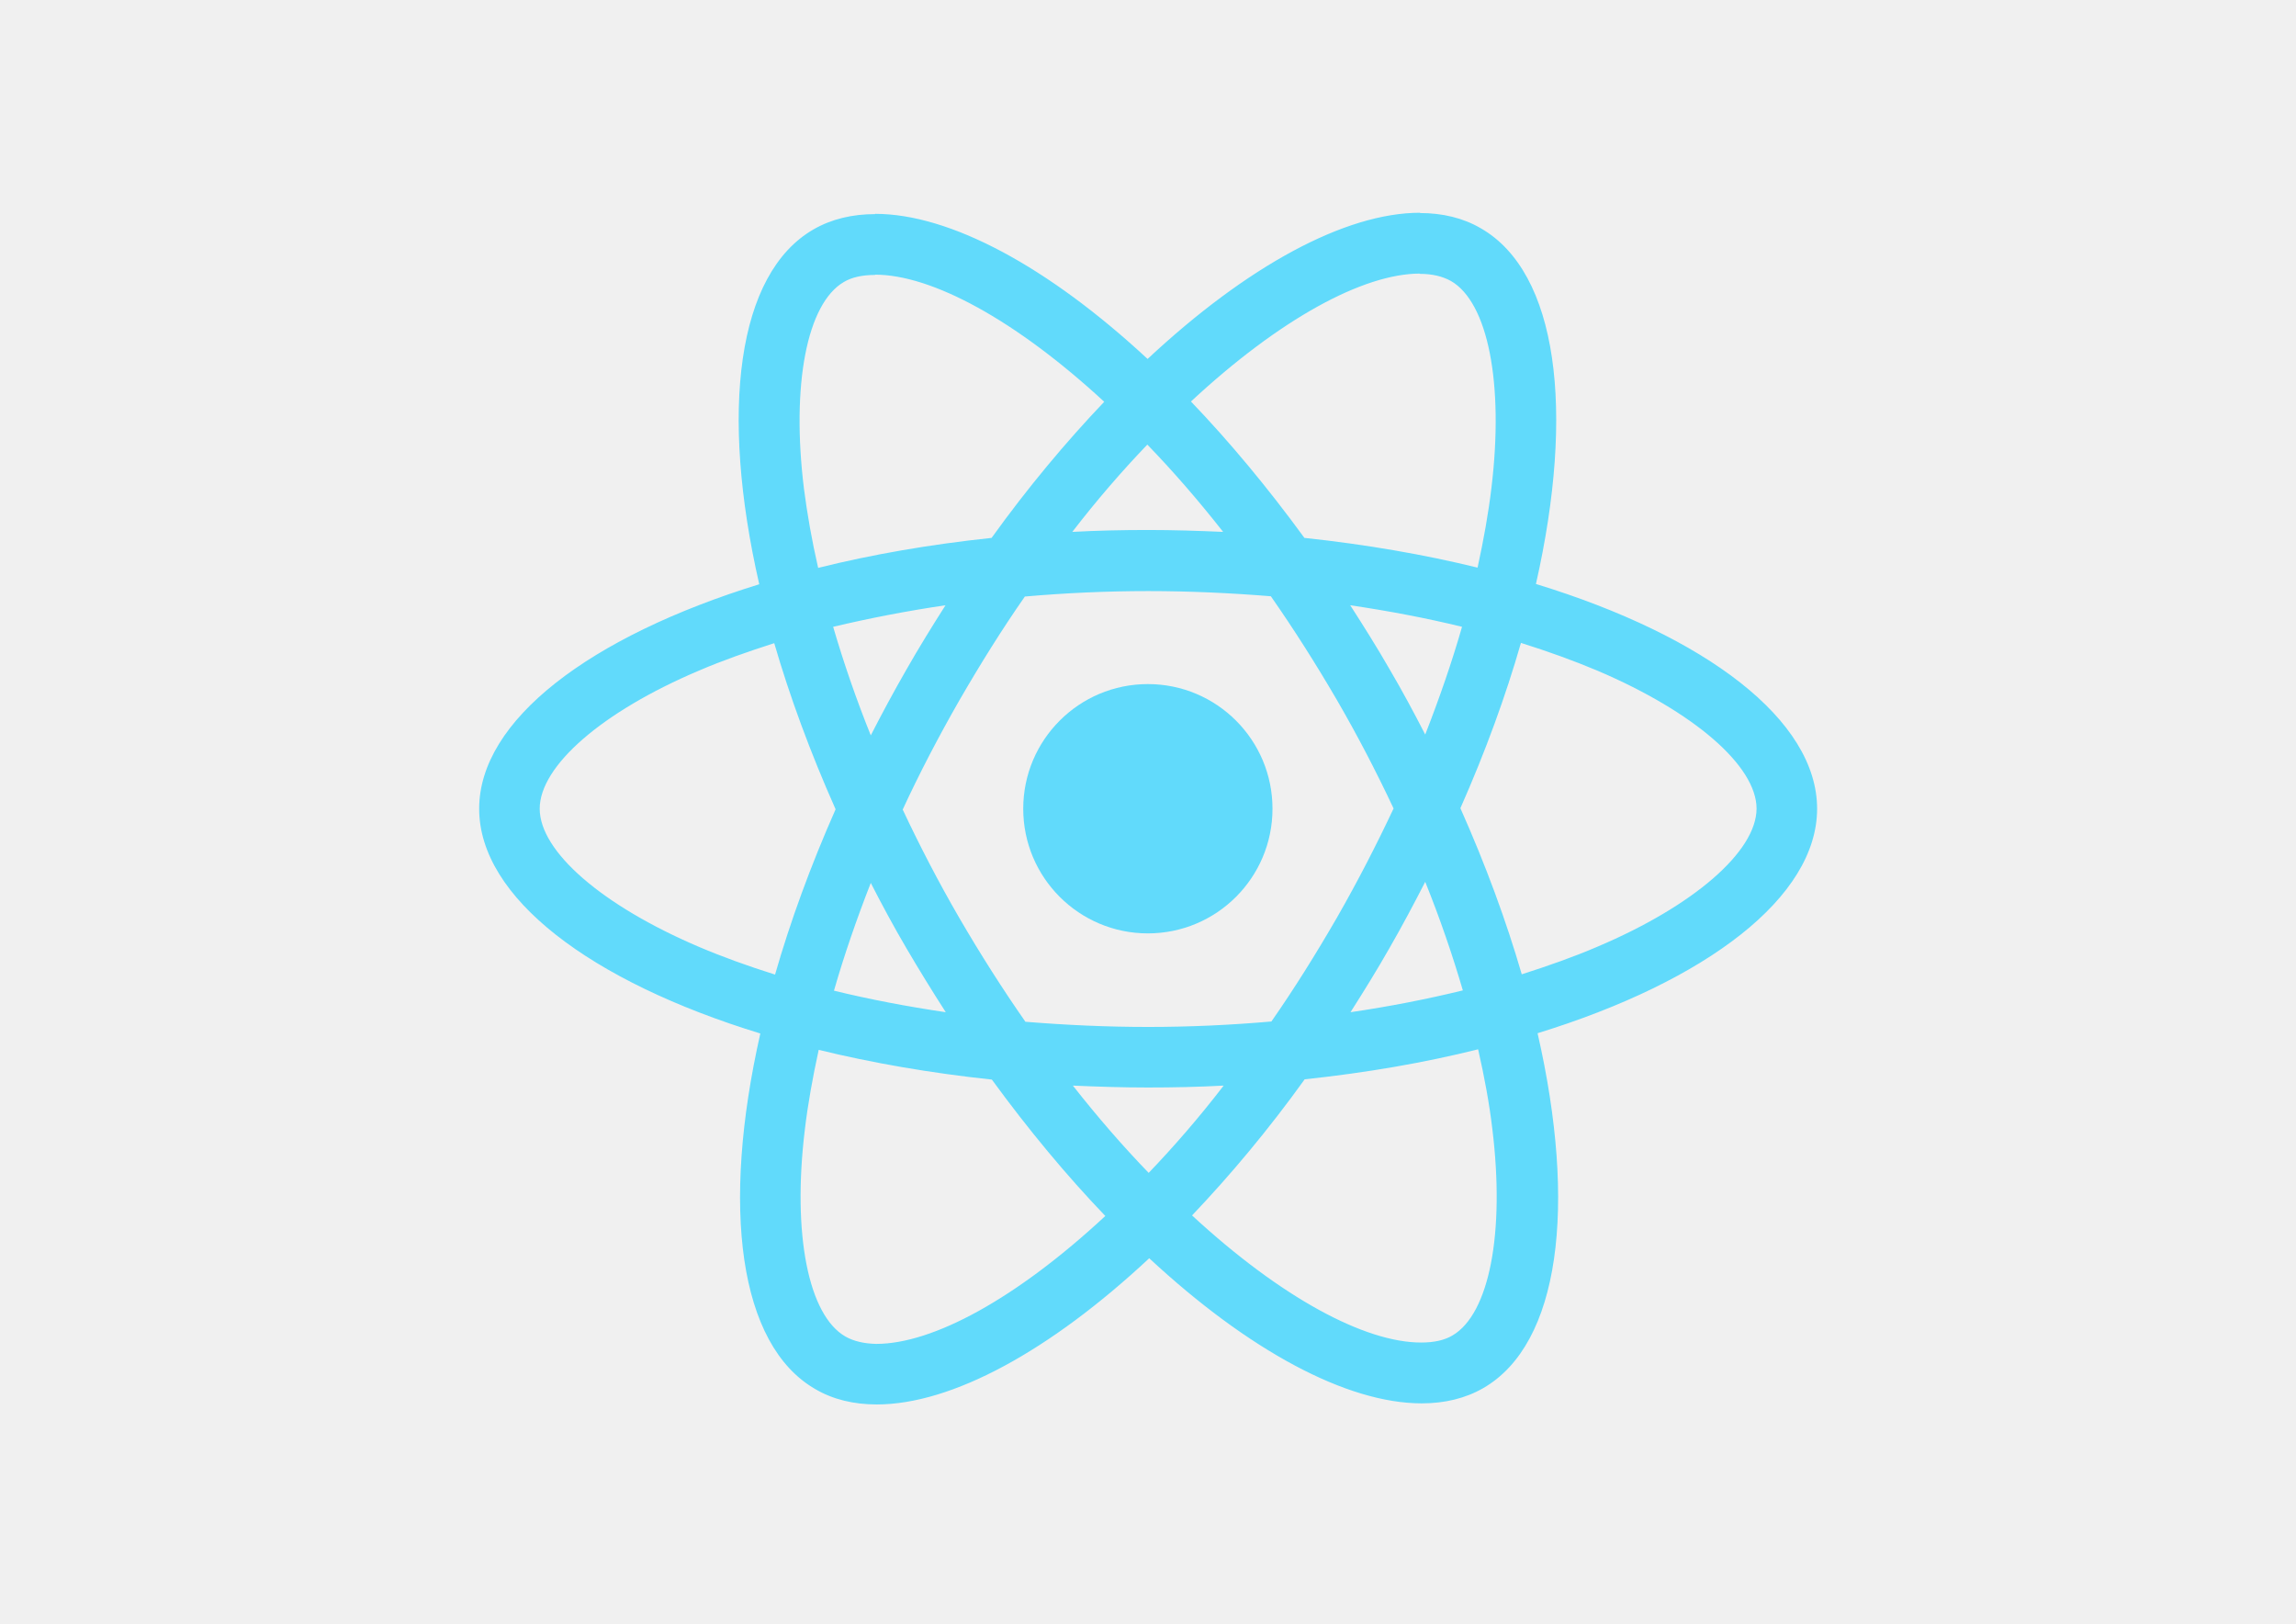
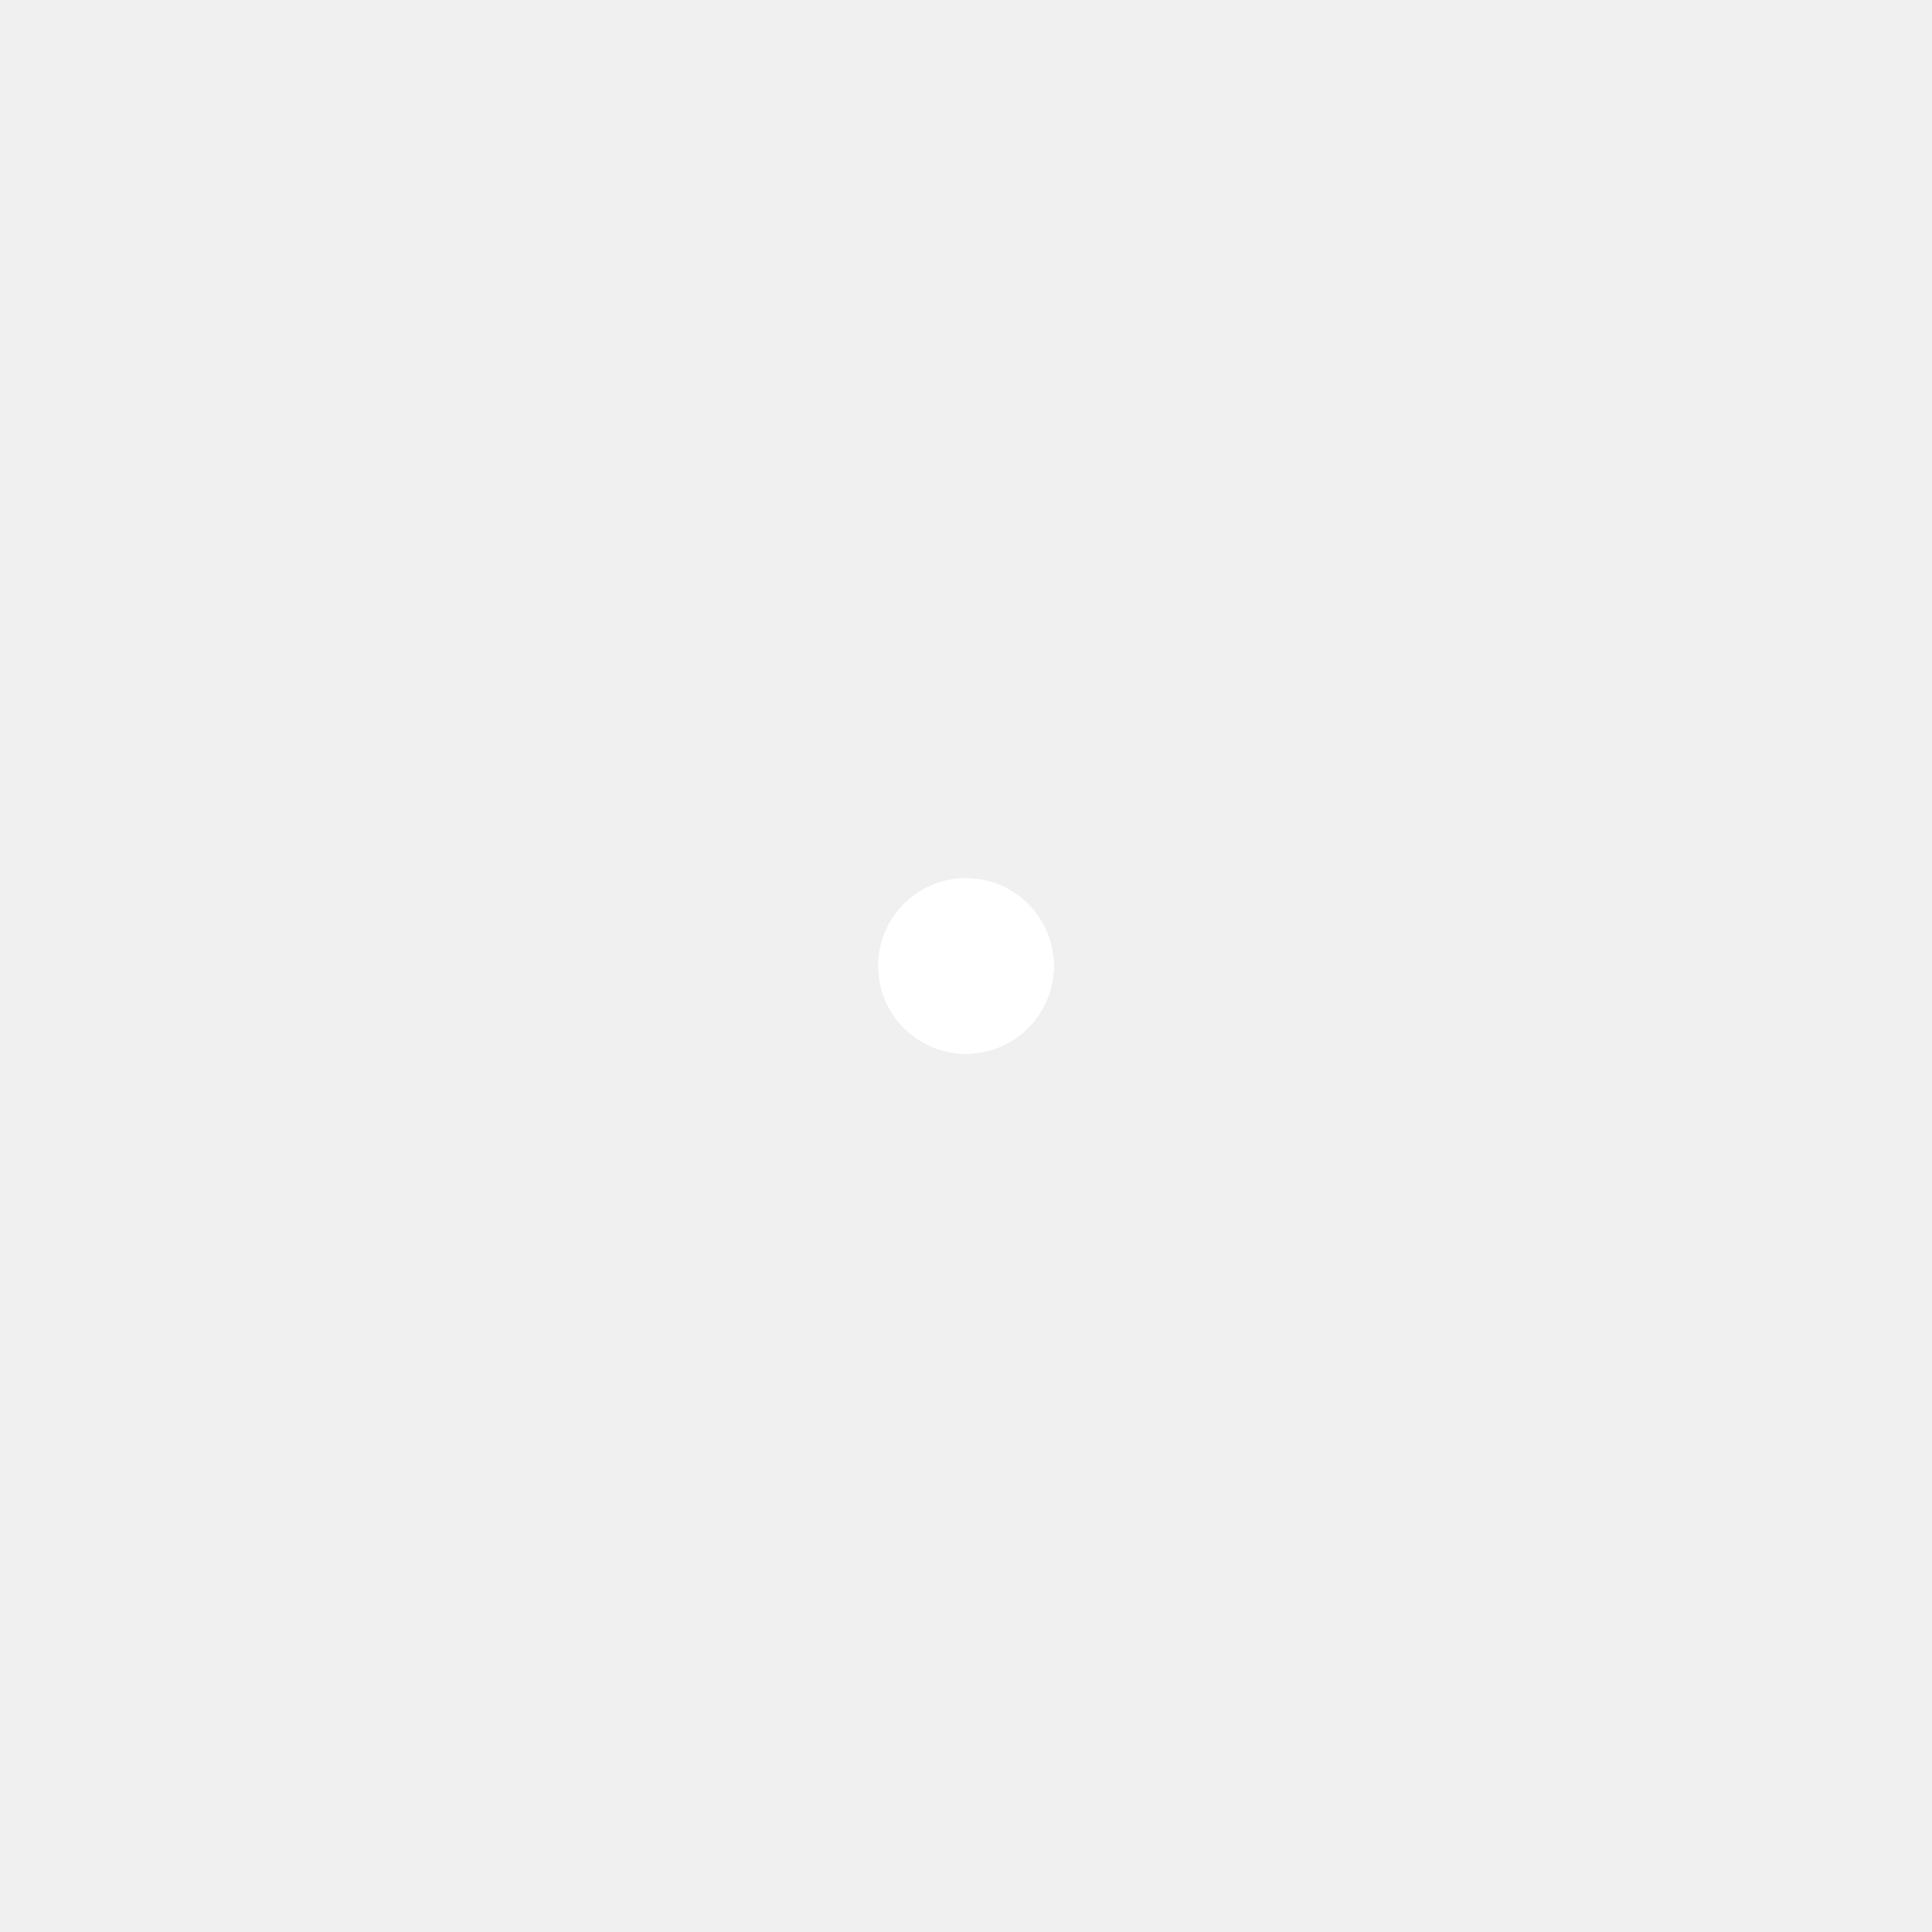
- <svg xmlns="http://www.w3.org/2000/svg" viewBox="0 0 841.9 595.3">
-   <g fill="#61DAFB">
-     <path d="M666.3 296.5c0-32.5-40.7-63.3-103.1-82.4 14.4-63.6 8-114.2-20.2-130.4-6.5-3.8-14.1-5.6-22.4-5.6v22.3c4.6 0 8.3.9 11.4 2.6 13.6 7.8 19.5 37.5 14.9 75.7-1.1 9.4-2.9 19.3-5.1 29.4-19.6-4.8-41-8.5-63.5-10.9-13.5-18.5-27.5-35.3-41.6-50 32.6-30.3 63.2-46.9 84-46.9V78c-27.5 0-63.5 19.6-99.9 53.6-36.4-33.8-72.4-53.2-99.9-53.2v22.3c20.7 0 51.4 16.5 84 46.6-14 14.7-28 31.4-41.3 49.9-22.6 2.4-44 6.1-63.6 11-2.3-10-4-19.7-5.2-29-4.7-38.2 1.1-67.9 14.6-75.8 3-1.8 6.9-2.6 11.5-2.6V78.5c-8.4 0-16 1.8-22.6 5.6-28.1 16.2-34.4 66.7-19.9 130.1-62.2 19.2-102.7 49.9-102.7 82.3 0 32.5 40.7 63.3 103.1 82.4-14.4 63.6-8 114.2 20.2 130.4 6.5 3.8 14.1 5.6 22.5 5.6 27.5 0 63.5-19.6 99.9-53.6 36.4 33.8 72.4 53.2 99.9 53.2 8.4 0 16-1.8 22.6-5.6 28.1-16.2 34.4-66.7 19.9-130.1 62-19.1 102.5-49.9 102.5-82.3zm-130.2-66.7c-3.7 12.9-8.3 26.2-13.5 39.5-4.1-8-8.4-16-13.1-24-4.6-8-9.5-15.8-14.4-23.4 14.2 2.1 27.9 4.7 41 7.9zm-45.8 106.5c-7.8 13.5-15.8 26.3-24.1 38.2-14.9 1.3-30 2-45.2 2-15.1 0-30.2-.7-45-1.9-8.3-11.9-16.4-24.6-24.2-38-7.6-13.1-14.5-26.4-20.8-39.8 6.2-13.4 13.2-26.8 20.7-39.9 7.8-13.5 15.8-26.3 24.1-38.2 14.9-1.3 30-2 45.2-2 15.1 0 30.2.7 45 1.9 8.3 11.9 16.4 24.6 24.2 38 7.6 13.1 14.5 26.4 20.8 39.8-6.3 13.4-13.2 26.8-20.7 39.9zm32.3-13c5.4 13.4 10 26.8 13.8 39.8-13.1 3.2-26.9 5.9-41.2 8 4.9-7.7 9.8-15.6 14.4-23.7 4.6-8 8.9-16.1 13-24.1zM421.2 430c-9.3-9.6-18.6-20.3-27.8-32 9 .4 18.2.7 27.5.7 9.4 0 18.7-.2 27.8-.7-9 11.7-18.3 22.4-27.5 32zm-74.4-58.9c-14.2-2.1-27.9-4.7-41-7.9 3.7-12.9 8.3-26.2 13.5-39.5 4.1 8 8.4 16 13.1 24 4.7 8 9.5 15.8 14.4 23.4zM420.7 163c9.3 9.6 18.6 20.3 27.8 32-9-.4-18.2-.7-27.5-.7-9.4 0-18.7.2-27.8.7 9-11.7 18.3-22.4 27.5-32zm-74 58.9c-4.9 7.7-9.8 15.6-14.4 23.7-4.6 8-8.9 16-13 24-5.4-13.4-10-26.8-13.8-39.8 13.1-3.1 26.9-5.8 41.2-7.9zm-90.5 125.2c-35.4-15.1-58.3-34.9-58.3-50.6 0-15.7 22.9-35.6 58.3-50.6 8.6-3.7 18-7 27.7-10.1 5.7 19.6 13.2 40 22.5 60.9-9.2 20.8-16.6 41.1-22.2 60.6-9.9-3.1-19.3-6.5-28-10.2zM310 490c-13.6-7.8-19.5-37.5-14.9-75.7 1.1-9.4 2.9-19.3 5.1-29.4 19.6 4.8 41 8.5 63.5 10.9 13.5 18.5 27.5 35.3 41.6 50-32.6 30.3-63.2 46.9-84 46.9-4.5-.1-8.3-1-11.3-2.7zm237.2-76.2c4.7 38.2-1.1 67.9-14.6 75.8-3 1.8-6.9 2.6-11.5 2.6-20.7 0-51.4-16.5-84-46.6 14-14.7 28-31.4 41.3-49.9 22.6-2.4 44-6.1 63.6-11 2.3 10.1 4.1 19.8 5.2 29.1zm38.5-66.7c-8.6 3.7-18 7-27.7 10.1-5.7-19.6-13.2-40-22.5-60.9 9.2-20.8 16.6-41.1 22.2-60.6 9.9 3.1 19.3 6.5 28.1 10.2 35.4 15.1 58.3 34.9 58.3 50.6-.1 15.7-23 35.6-58.4 50.6zM320.8 78.4z" />
-     <circle cx="420.9" cy="296.5" r="45.7" />
-     <path d="M520.5 78.1z" />
+ <svg xmlns="http://www.w3.org/2000/svg" width="44" height="44" viewBox="0 0 44 44" stroke="#fff">
+   <g fill="none" fill-rule="evenodd" stroke-width="2">
+     <circle cx="22" cy="22" r="1">
+       <animate attributeName="r" begin="0s" dur="1.8s" values="1; 20" calcMode="spline" keyTimes="0; 1" keySplines="0.165, 0.84, 0.44, 1" repeatCount="indefinite" />
+       <animate attributeName="stroke-opacity" begin="0s" dur="1.8s" values="1; 0" calcMode="spline" keyTimes="0; 1" keySplines="0.3, 0.61, 0.355, 1" repeatCount="indefinite" />
+     </circle>
+     <circle cx="22" cy="22" r="1">
+       <animate attributeName="r" begin="-0.9s" dur="1.8s" values="1; 20" calcMode="spline" keyTimes="0; 1" keySplines="0.165, 0.84, 0.44, 1" repeatCount="indefinite" />
+       <animate attributeName="stroke-opacity" begin="-0.9s" dur="1.8s" values="1; 0" calcMode="spline" keyTimes="0; 1" keySplines="0.3, 0.61, 0.355, 1" repeatCount="indefinite" />
+     </circle>
  </g>
</svg>
